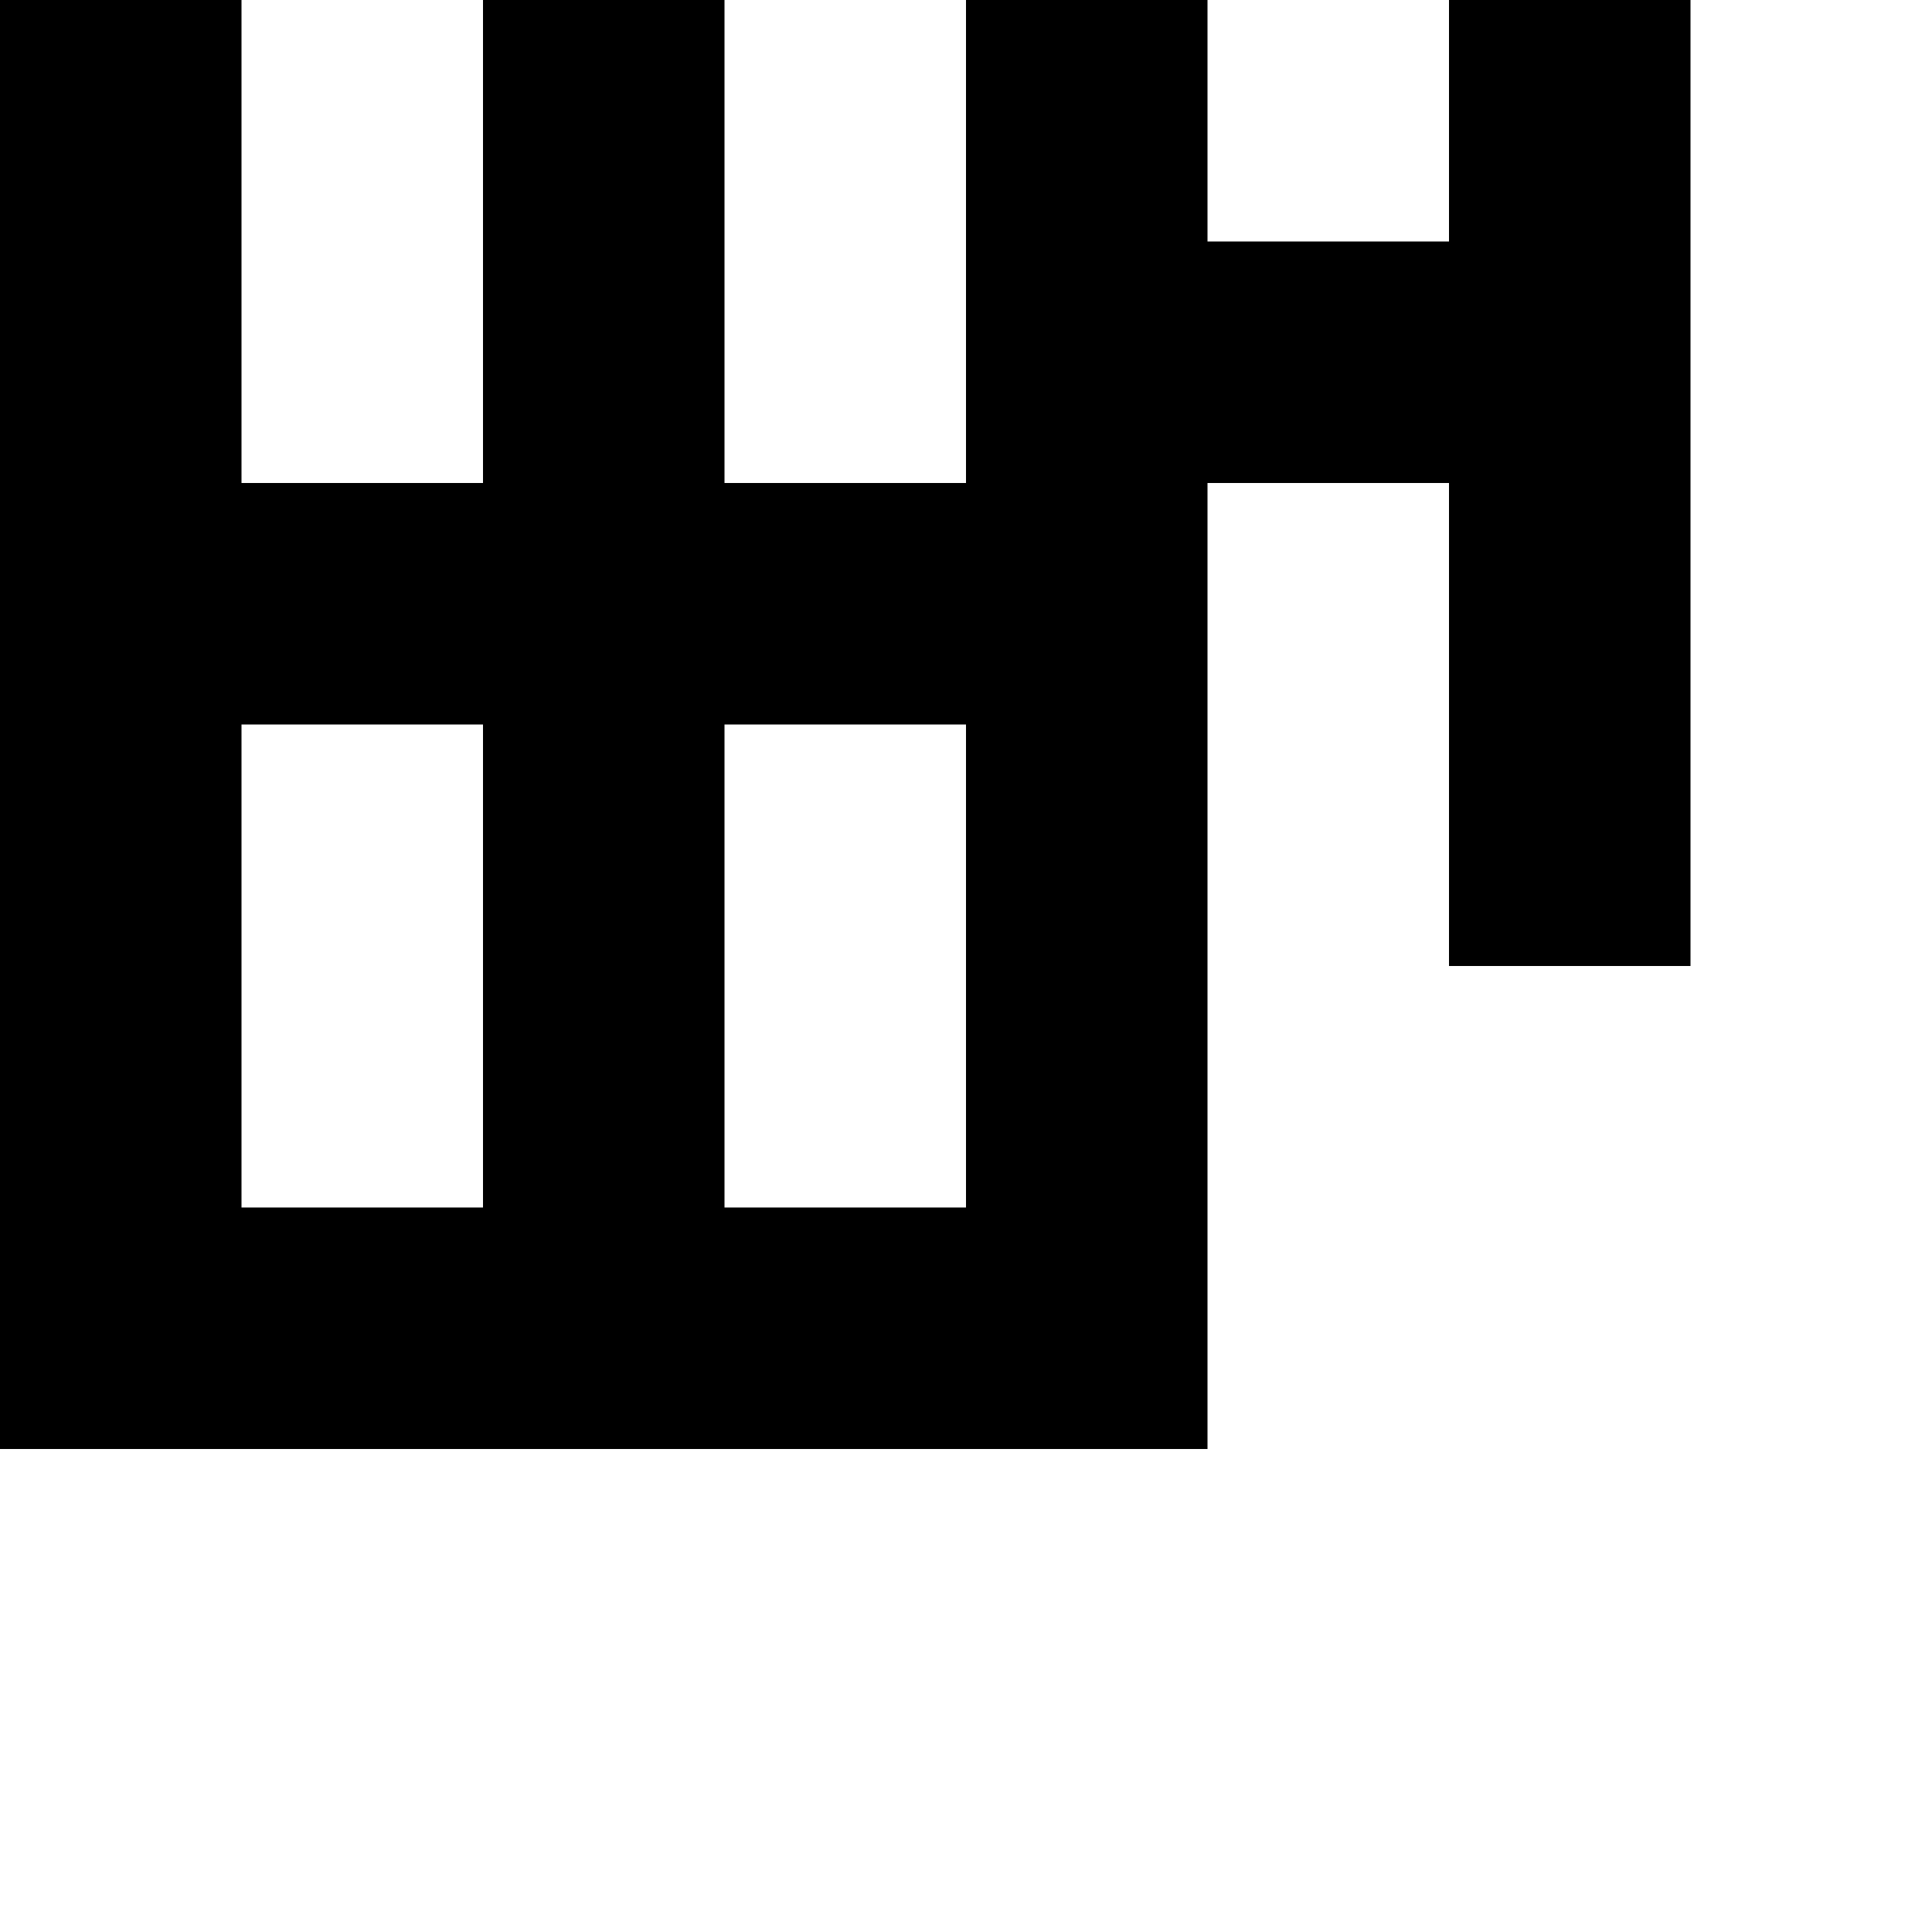
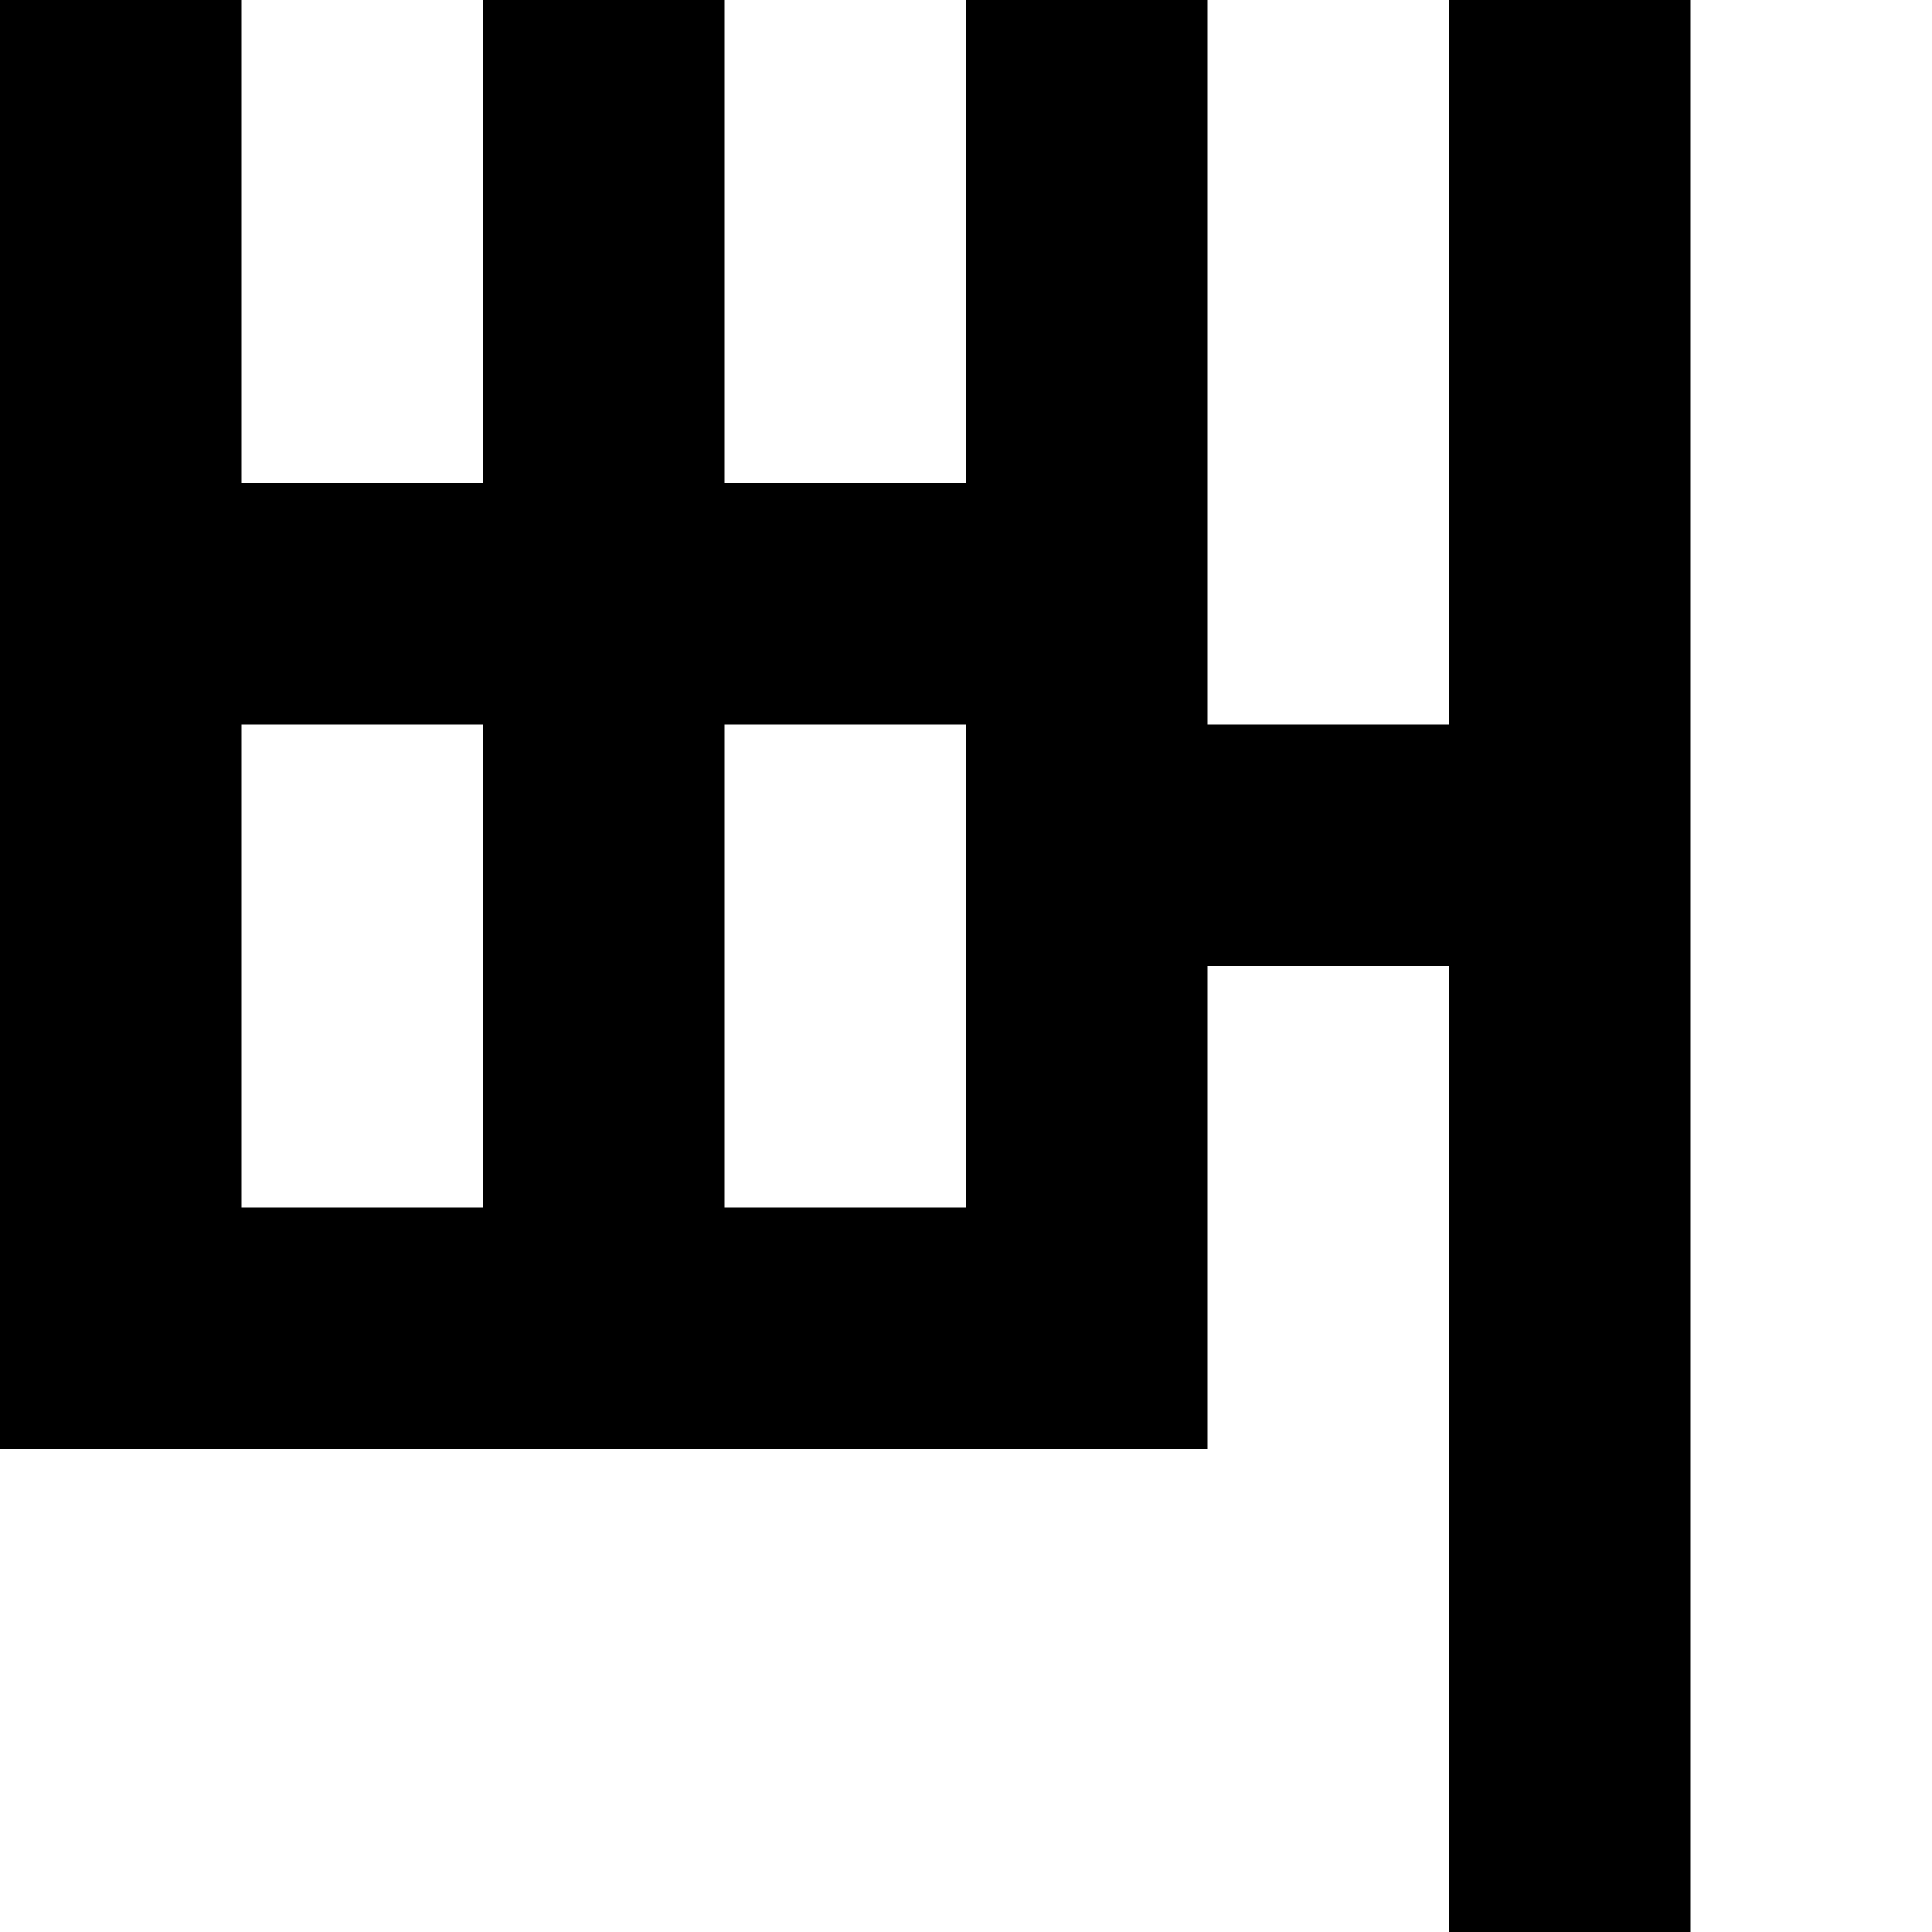
<svg xmlns="http://www.w3.org/2000/svg" viewBox="0 0 8 8">
-   <path d="M0 0h1v1H0zM2 0h1v1H2zM4 0h1v1H4zM0 1h1v1H0zM2 1h1v1H2zM4 1h1v1H4zM0 2h1v1H0zM1 2h1v1H1zM2 2h1v1H2zM3 2h1v1H3zM4 2h1v1H4zM0 3h1v1H0zM2 3h1v1H2zM4 3h1v1H4zM0 4h1v1H0zM2 4h1v1H2zM4 4h1v1H4zM0 5h1v1H0zM1 5h1v1H1zM2 5h1v1H2zM3 5h1v1H3zM4 5h1v1H4zM6 0h1v1H6zM5 1h1v1H5zM6 1h1v1H6zM6 2h1v1H6zM6 3h1v1H6z" />
+   <path d="M0 0h1v1H0zM2 0h1v1H2zM4 0h1v1H4zM0 1h1v1H0zM2 1h1v1H2zM4 1h1v1H4zM0 2h1v1H0zM1 2h1v1H1zM2 2h1v1H2zM3 2h1v1H3zM4 2h1v1H4zM0 3h1v1H0zM2 3h1v1H2zM4 3h1v1H4zM0 4h1v1H0zM2 4h1v1H2zM4 4h1v1H4zM0 5h1v1H0zM1 5h1v1H1zM2 5h1v1H2zM3 5h1v1H3zM4 5h1v1H4zM6 0h1v1H6zM6 1h1v1H6zM6 2h1v1H6zM5 3h1v1H5zM6 3h1v1H6zM6 4h1v1H6zM6 5h1v1H6zM6 6h1v1H6zM6 7h1v1H6z" />
</svg>
